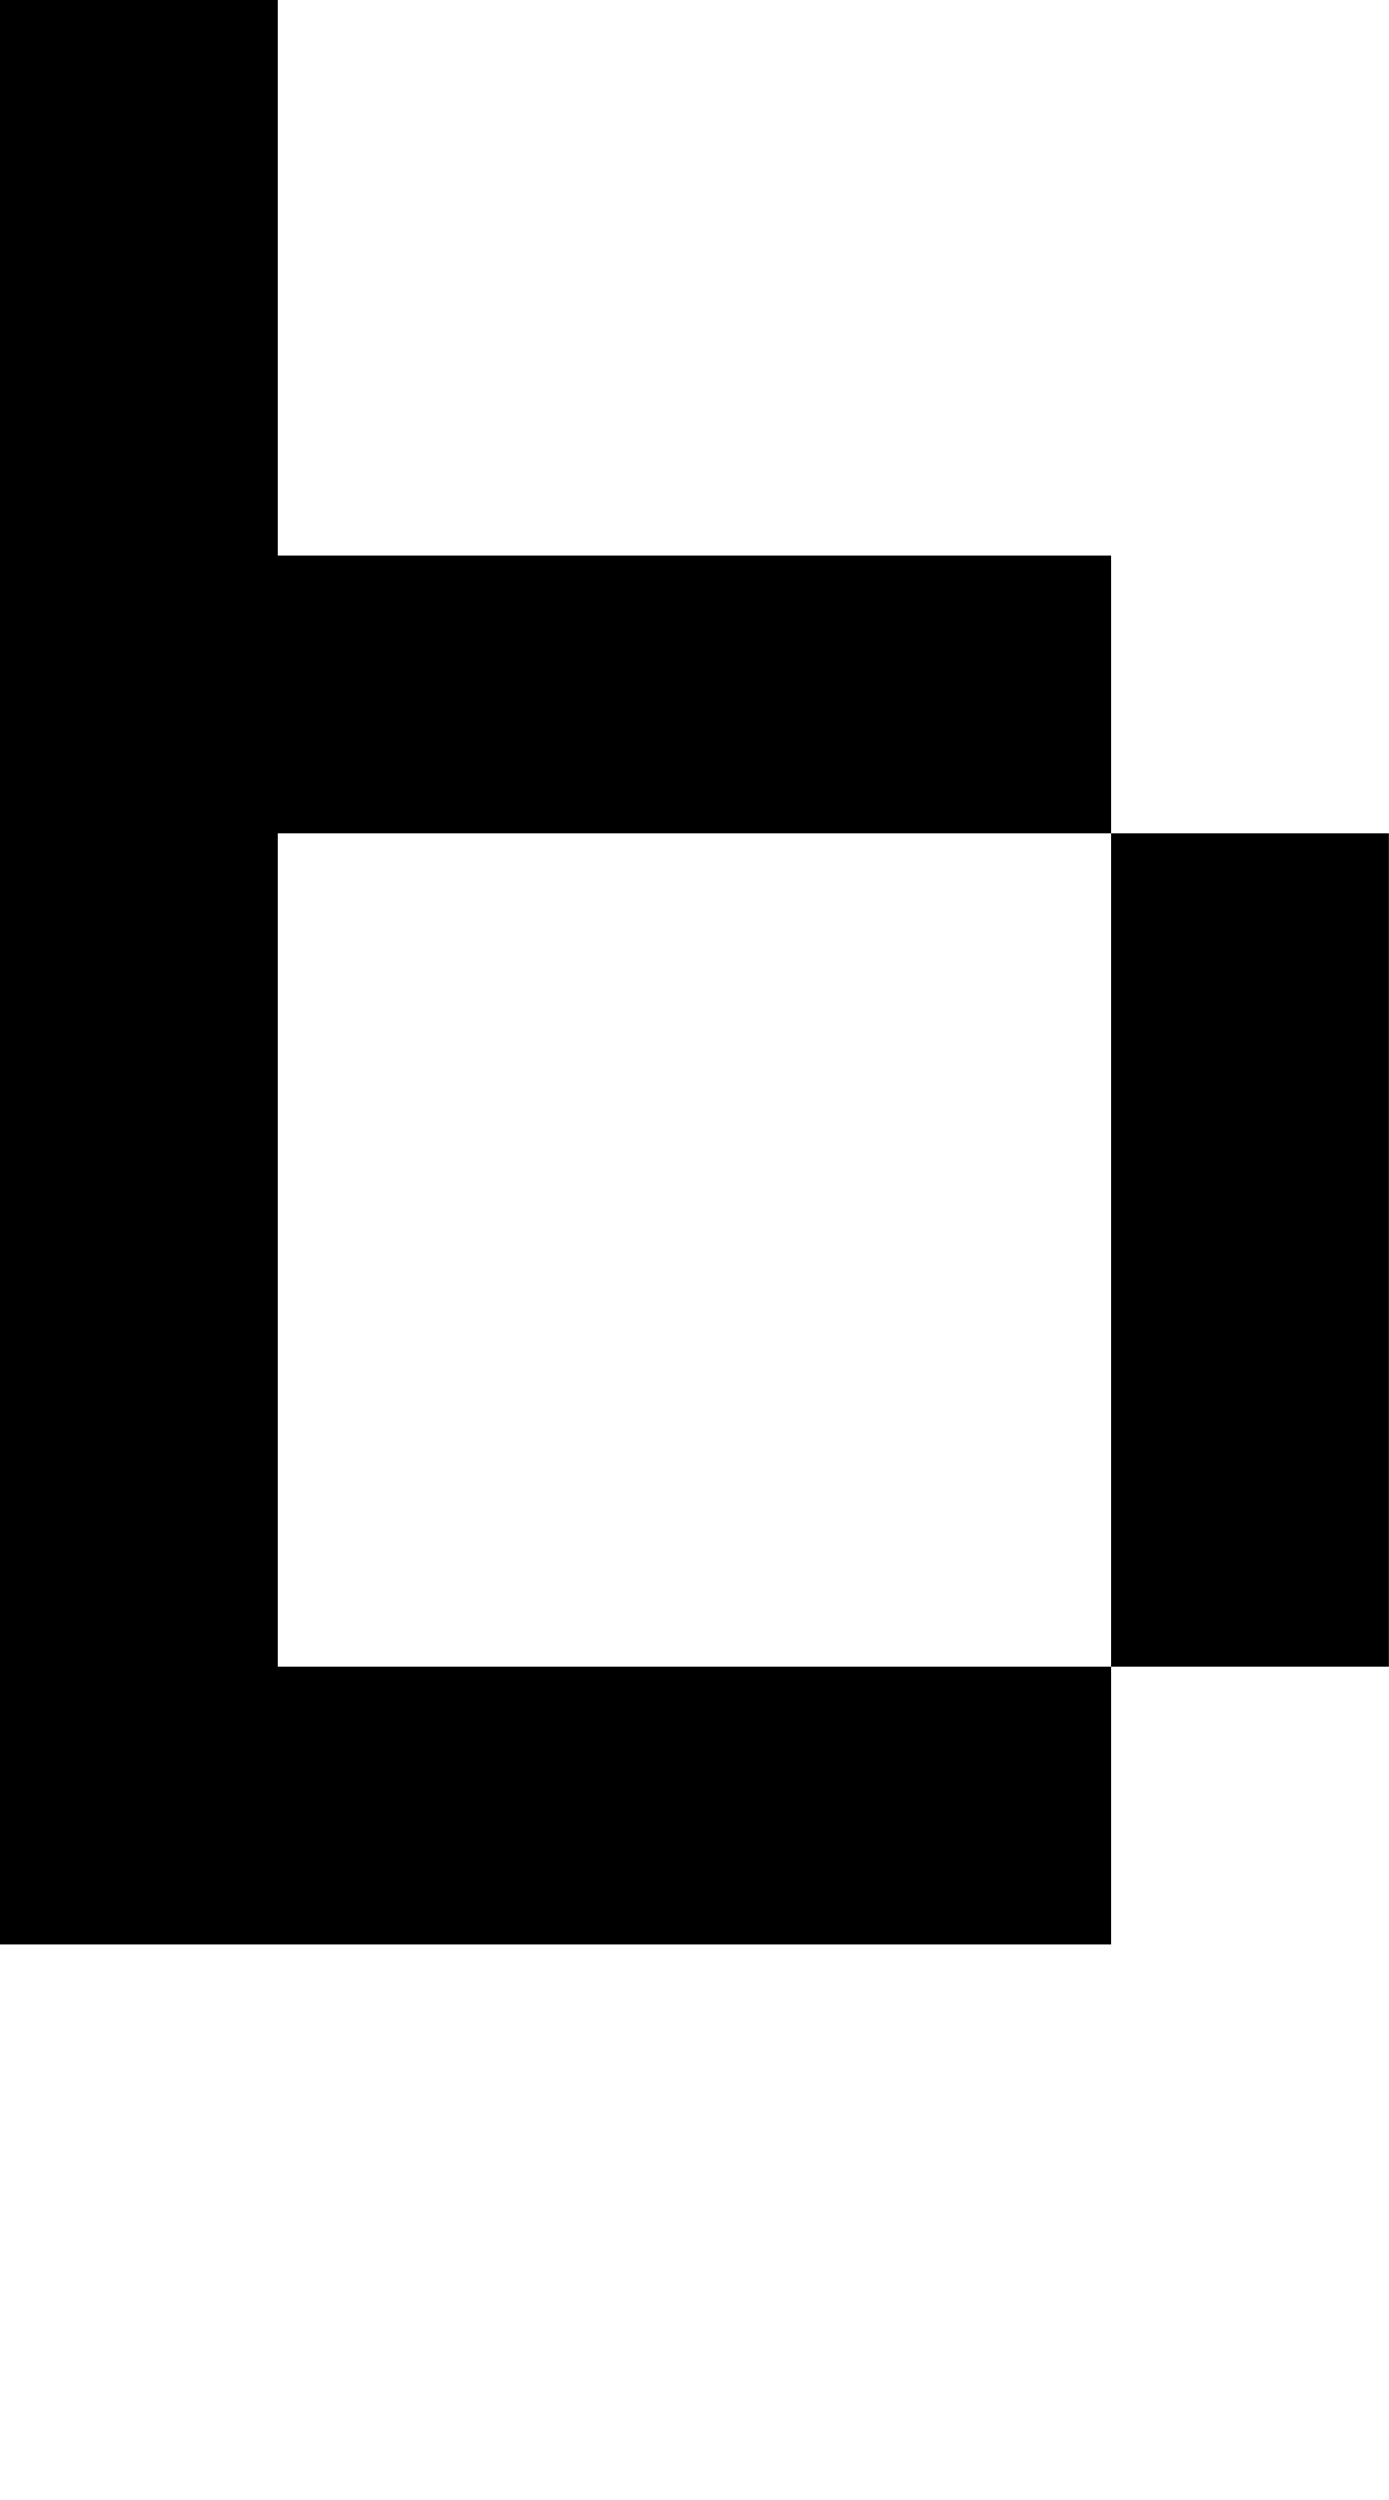
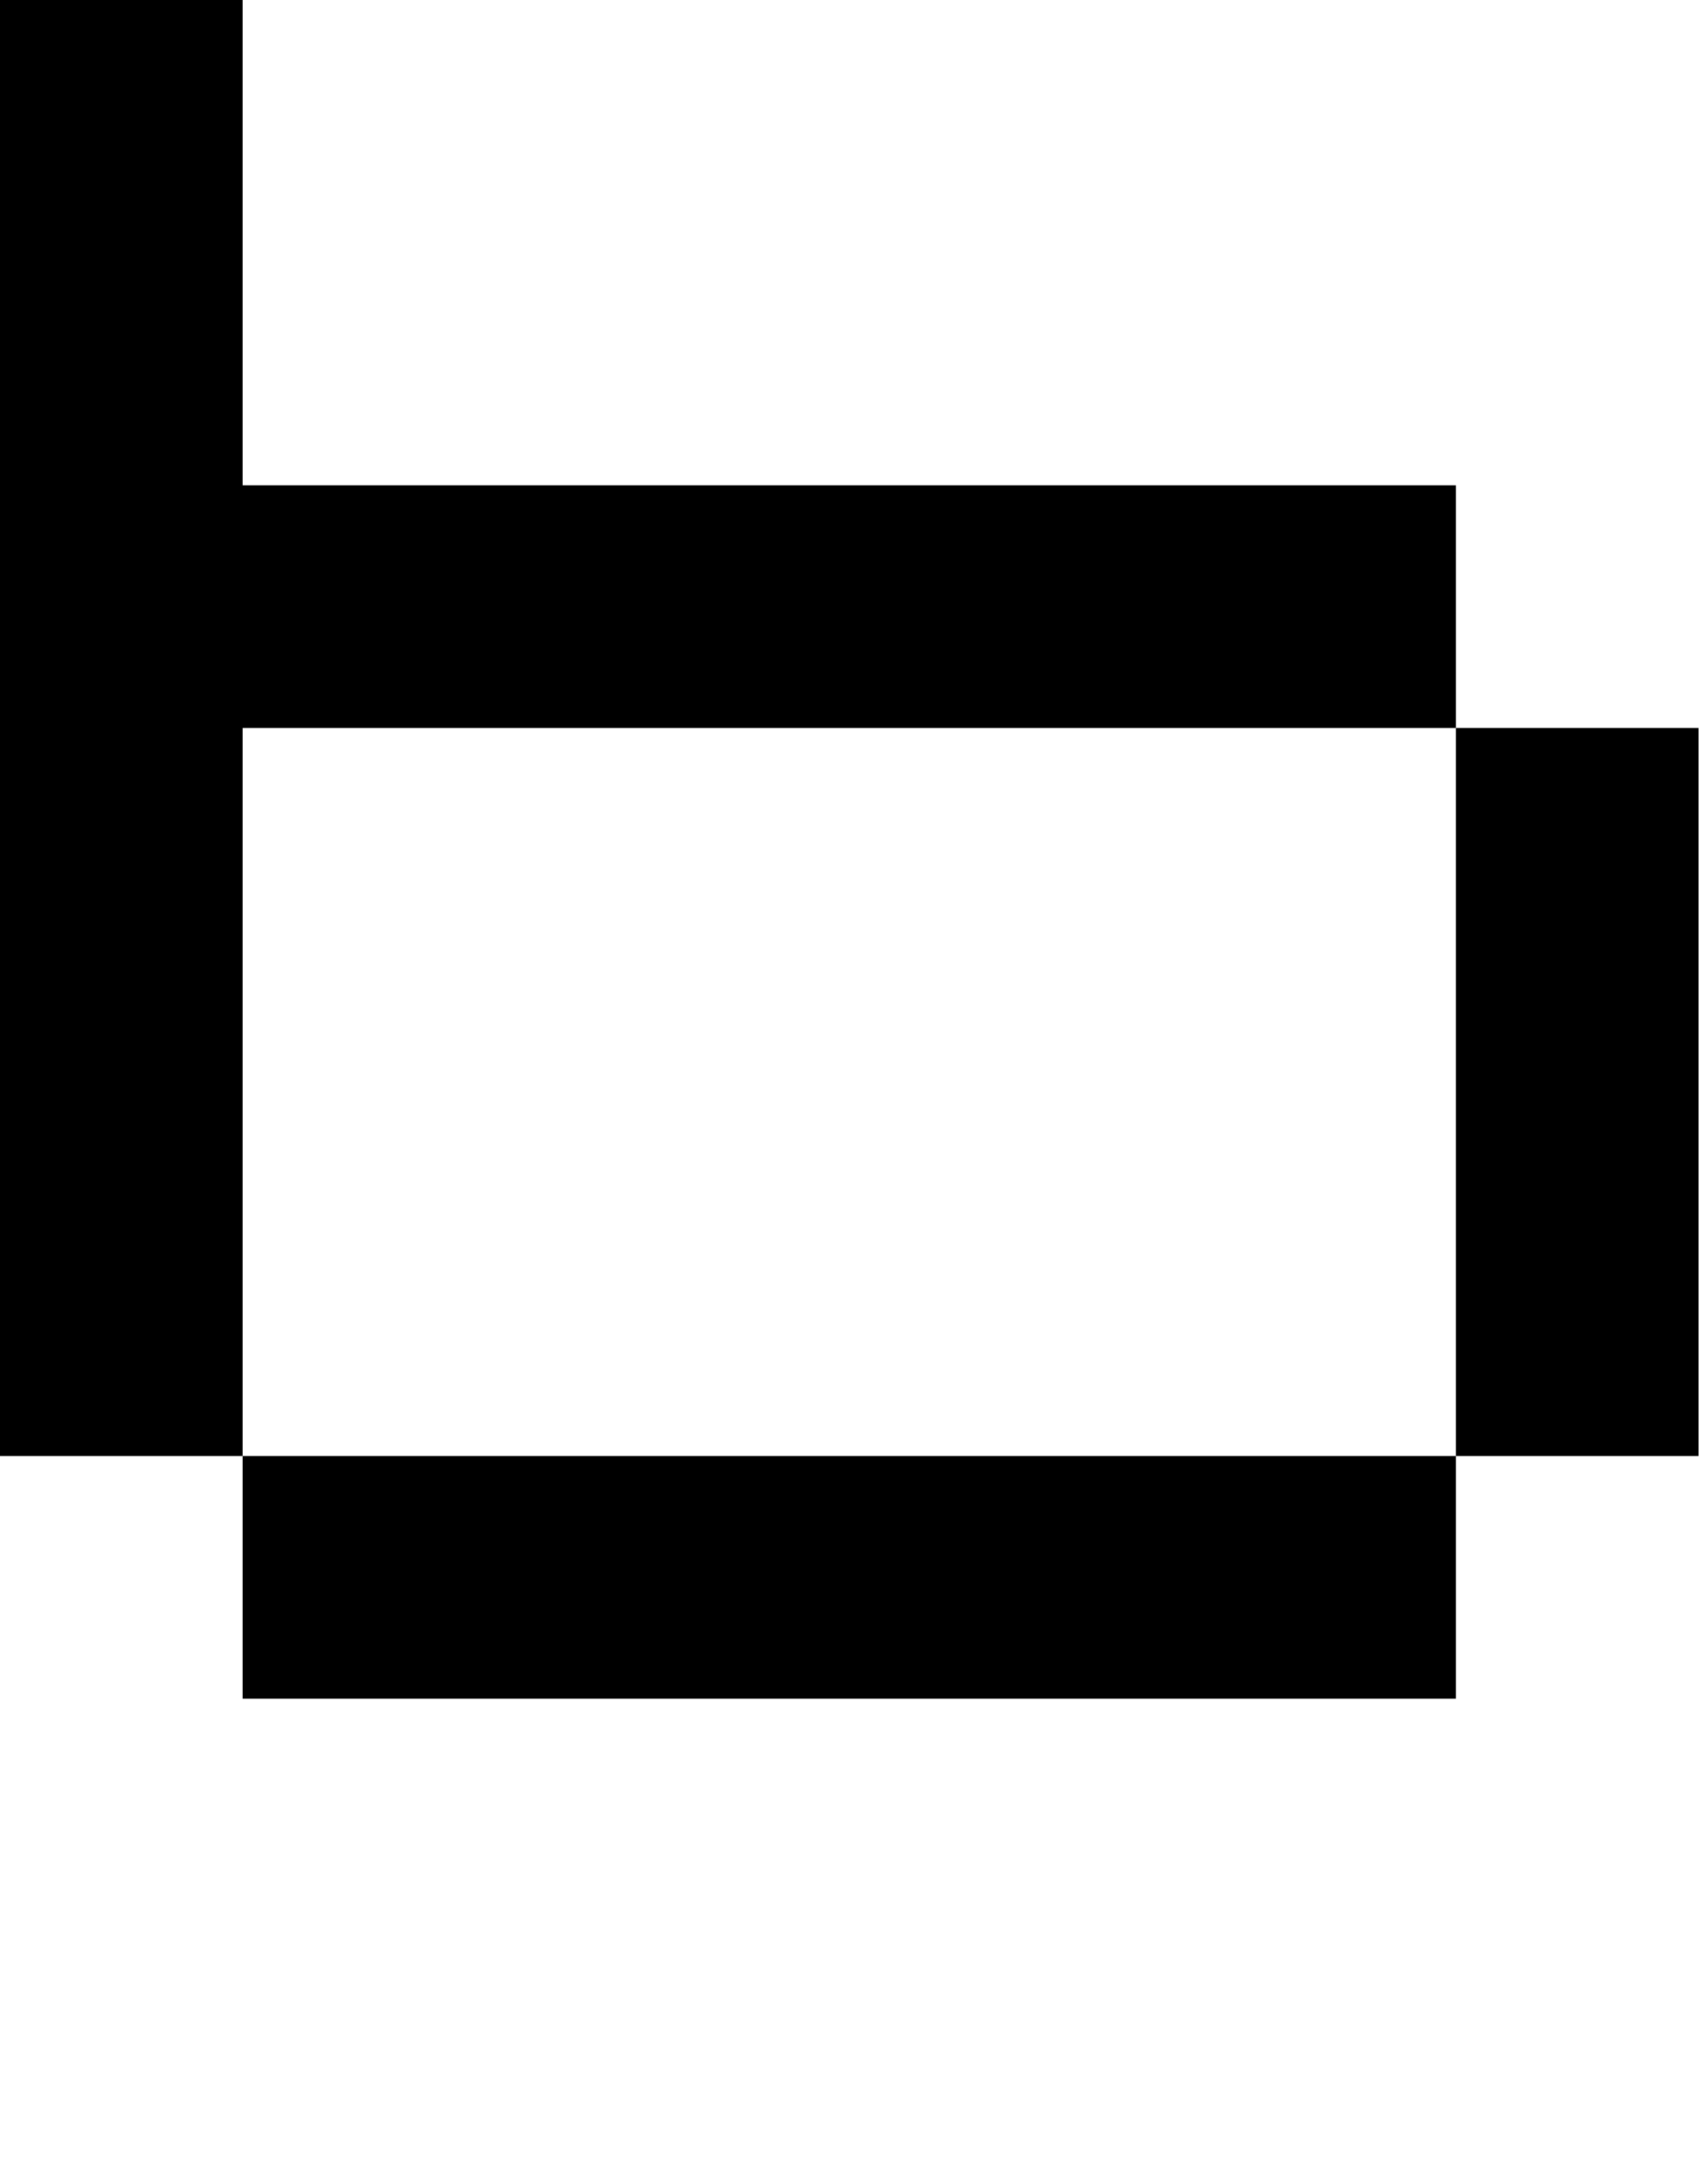
- <svg xmlns="http://www.w3.org/2000/svg" viewBox="0,0,5,9">
-   <path d="       M4,3       L5,3       L5,6       L4,6       L4,7       L0,7       L0,0       L1,0       L1,2       L4,2       Z       L1,3       L1,6       L4,6       Z" />
+ <svg xmlns="http://www.w3.org/2000/svg" viewBox="0,0,7,9">
+   <path d="       M6,3       L7,3       L7,6       L6,6       L6,7       L1,7       L1,6       L0,6       L0,0       L1,0       L1,2       L6,2       Z       L1,3       L1,6       L6,6       Z" />
</svg>
